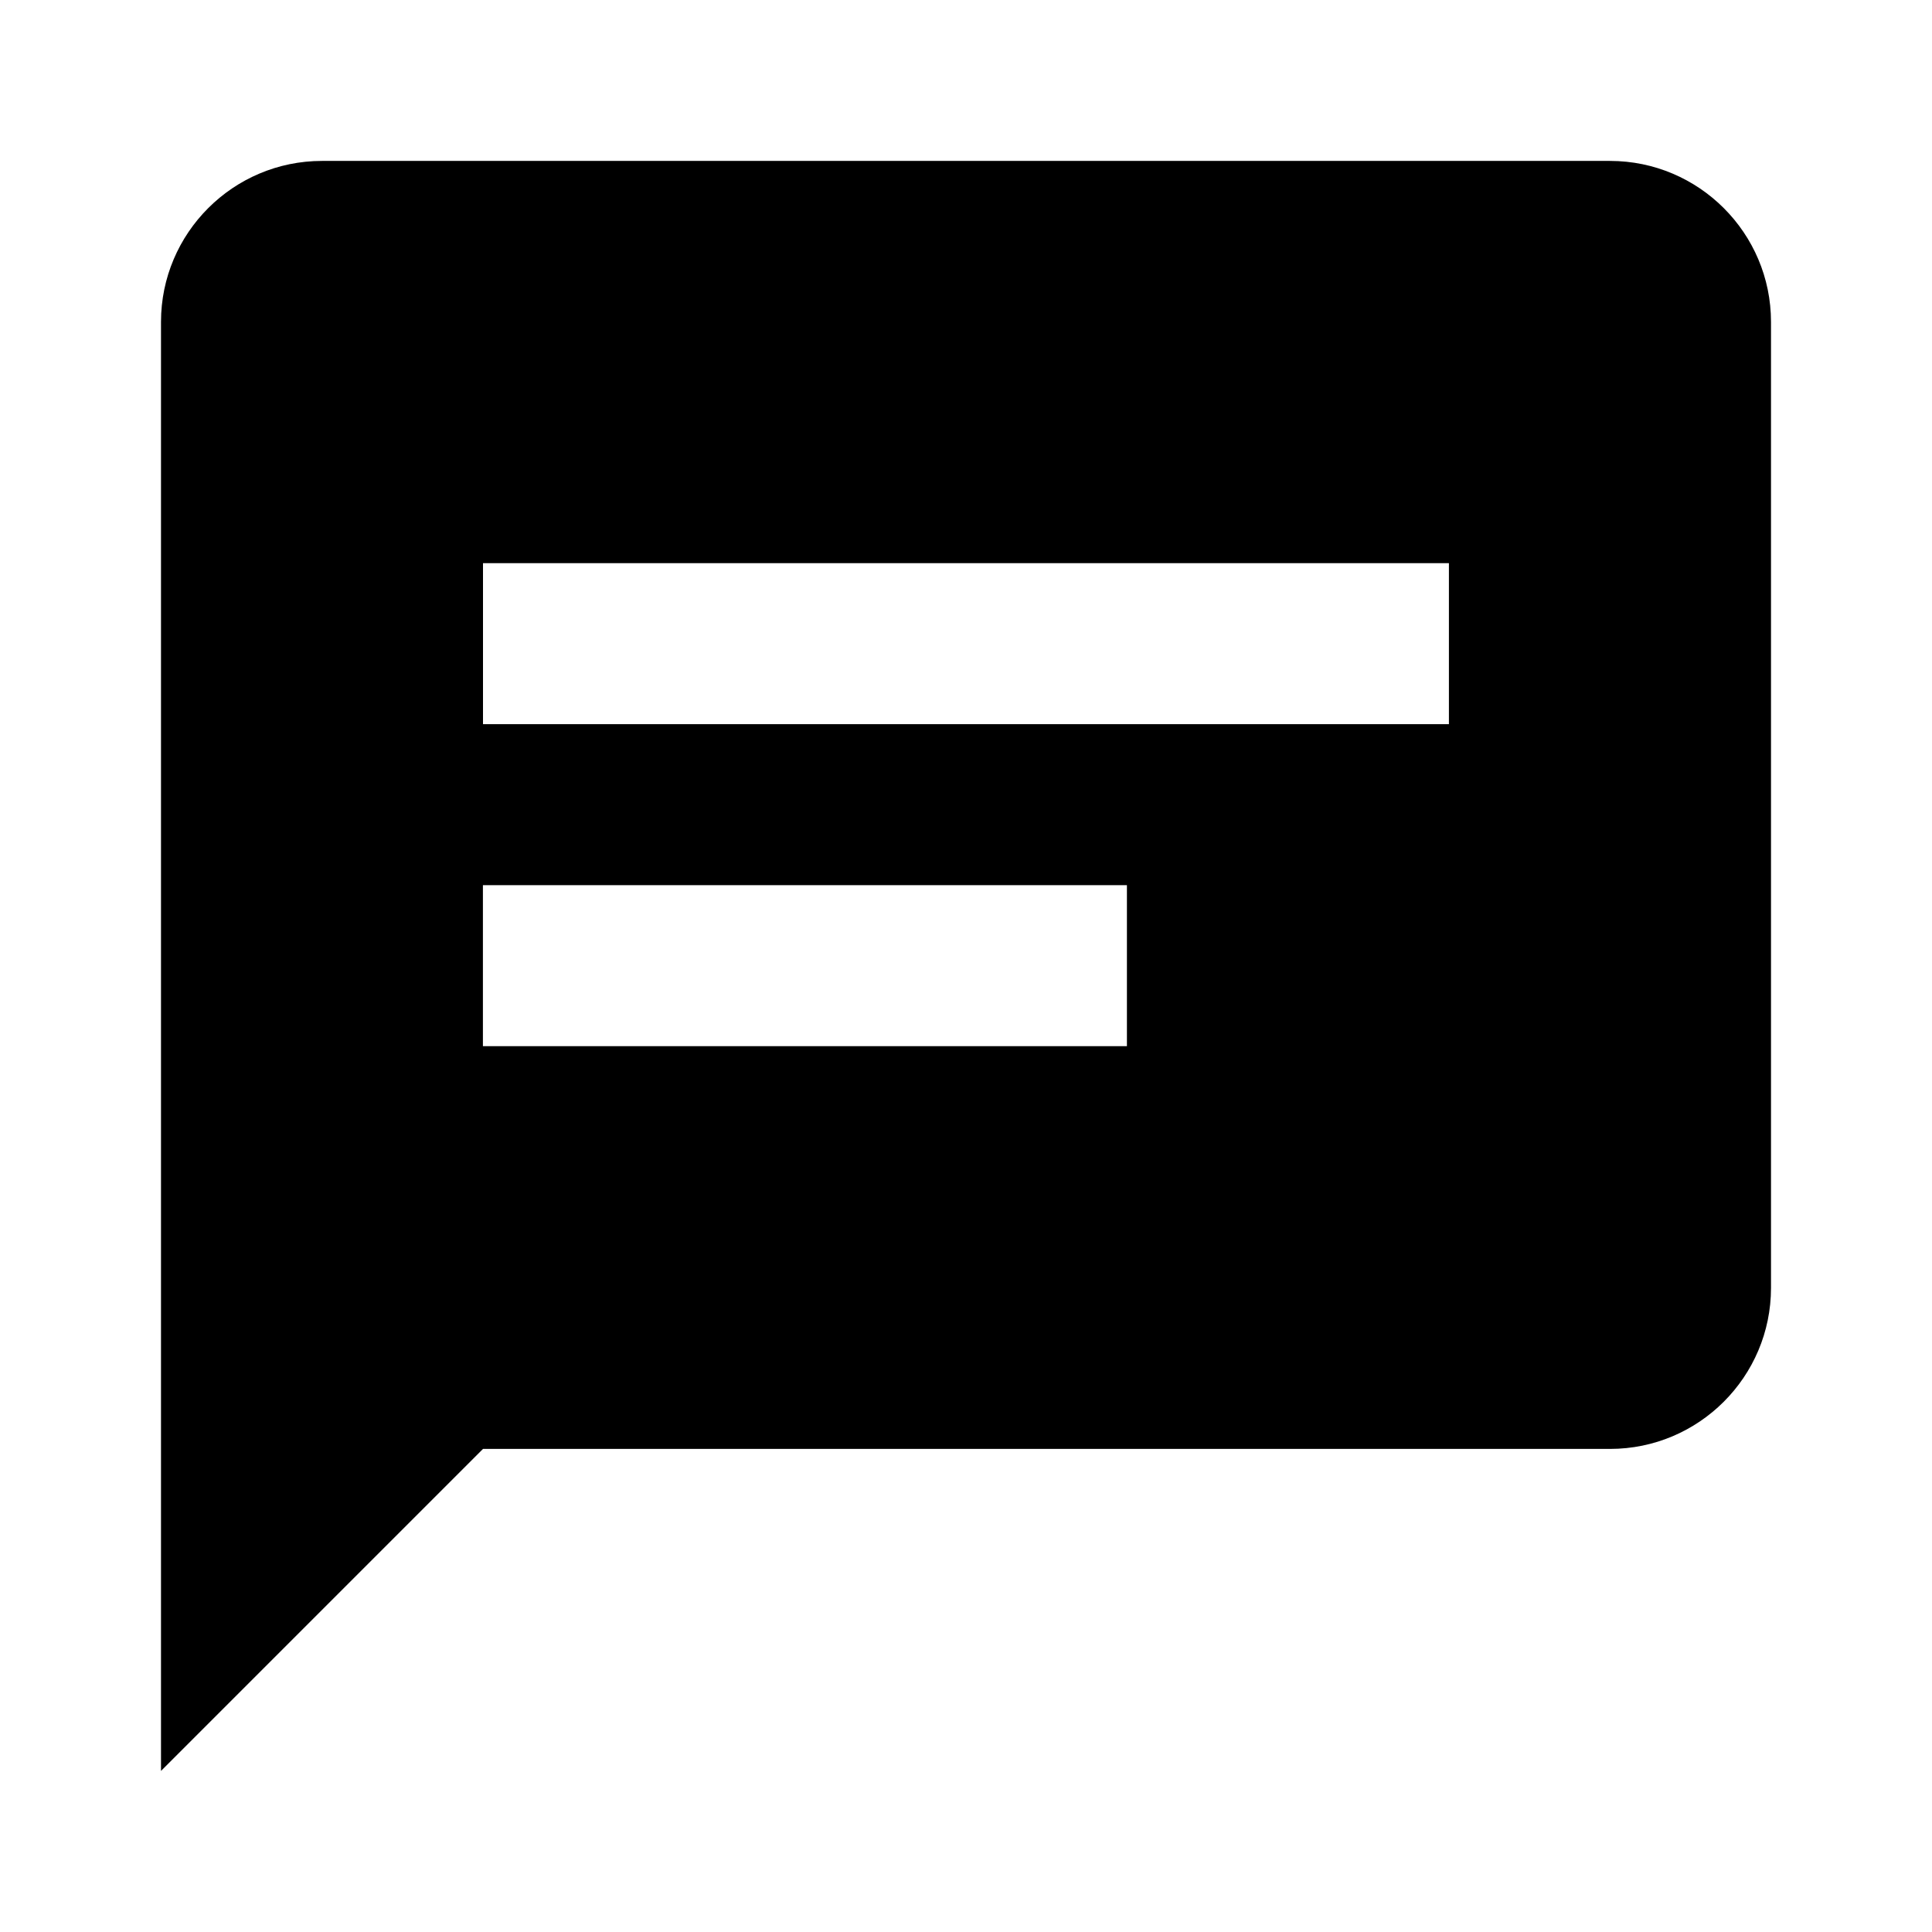
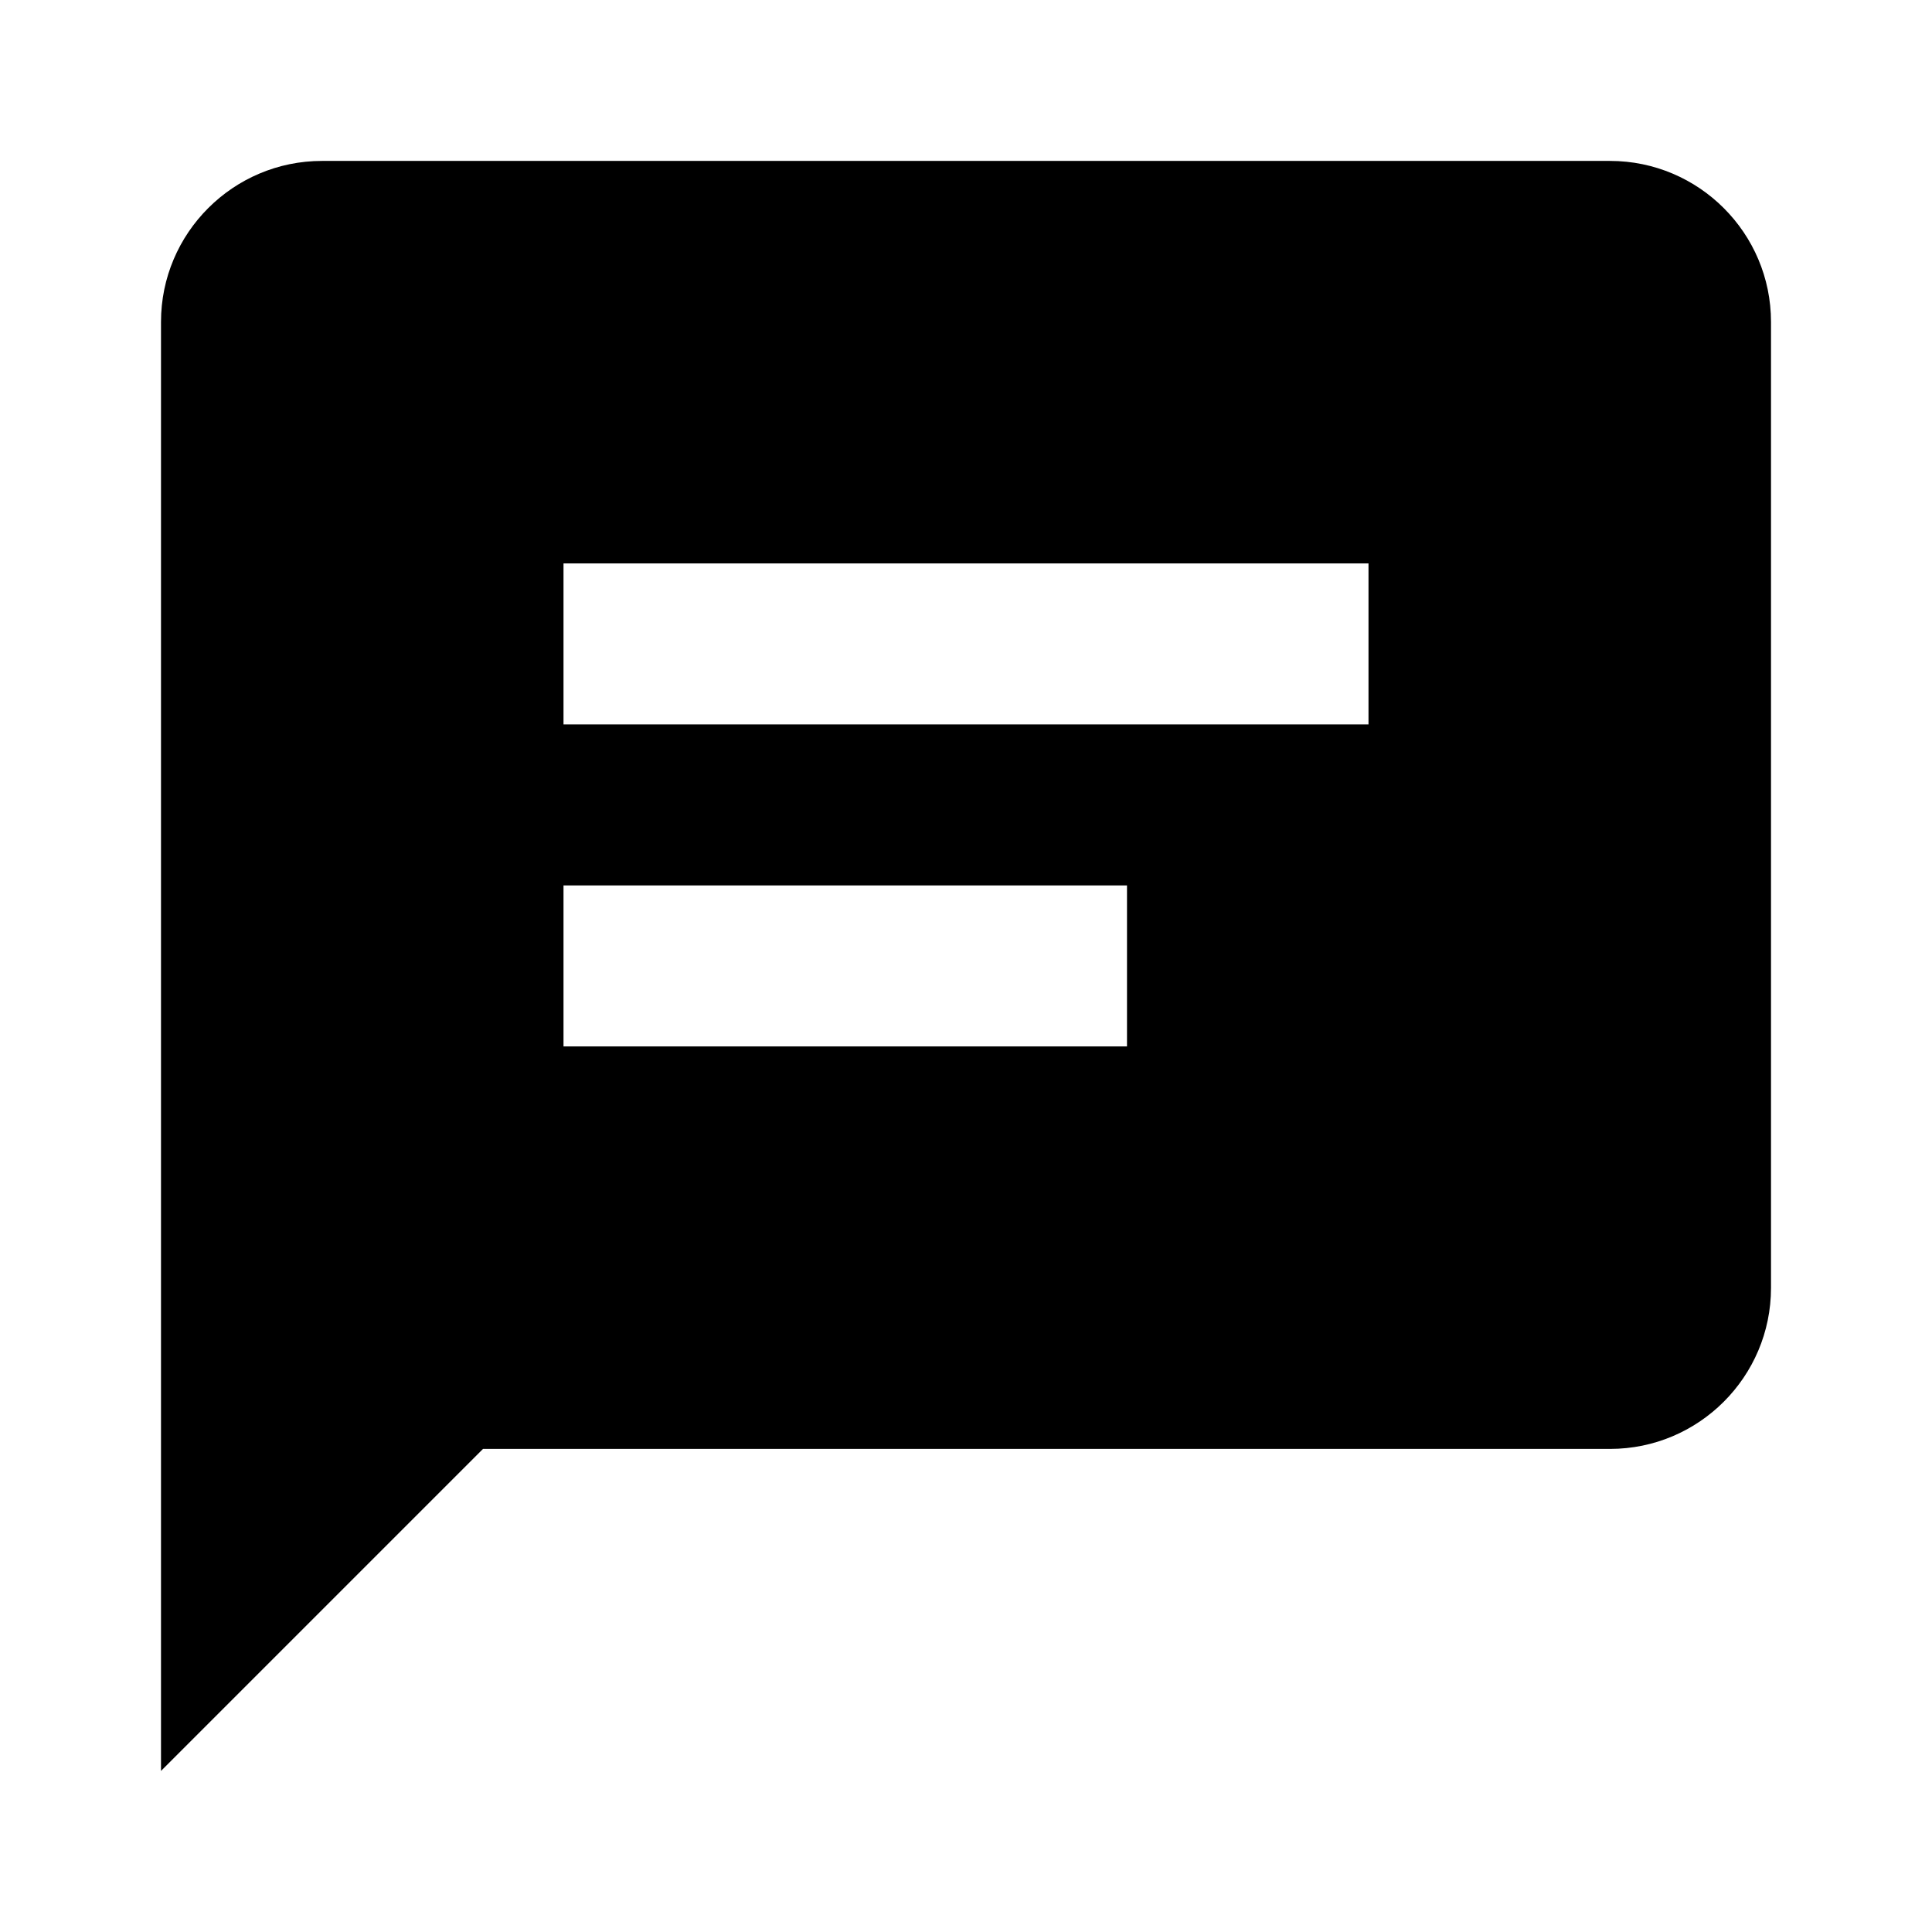
<svg xmlns="http://www.w3.org/2000/svg" width="24" height="24" viewBox="0 0 24 24">
-   <path d="M20,1.999H4c-1.103,0-2,0.897-2,2v18l4-4h14c1.103,0,2-0.897,2-2v-12C22,2.896,21.103,1.999,20,1.999z M13.999,12.996h-8 v-2h8V12.996z M17.999,8.996H6v-2h11.999V8.996z" />
+   <path d="M20,1.999H4c-1.103,0-2,0.897-2,2v18l4-4h14c1.103,0,2-0.897,2-2v-12C22,2.896,21.103,1.999,20,1.999z M14,12.999H7v-2h7V12.999z M17,8.999H7v-2h10V8.999z" />
</svg>
